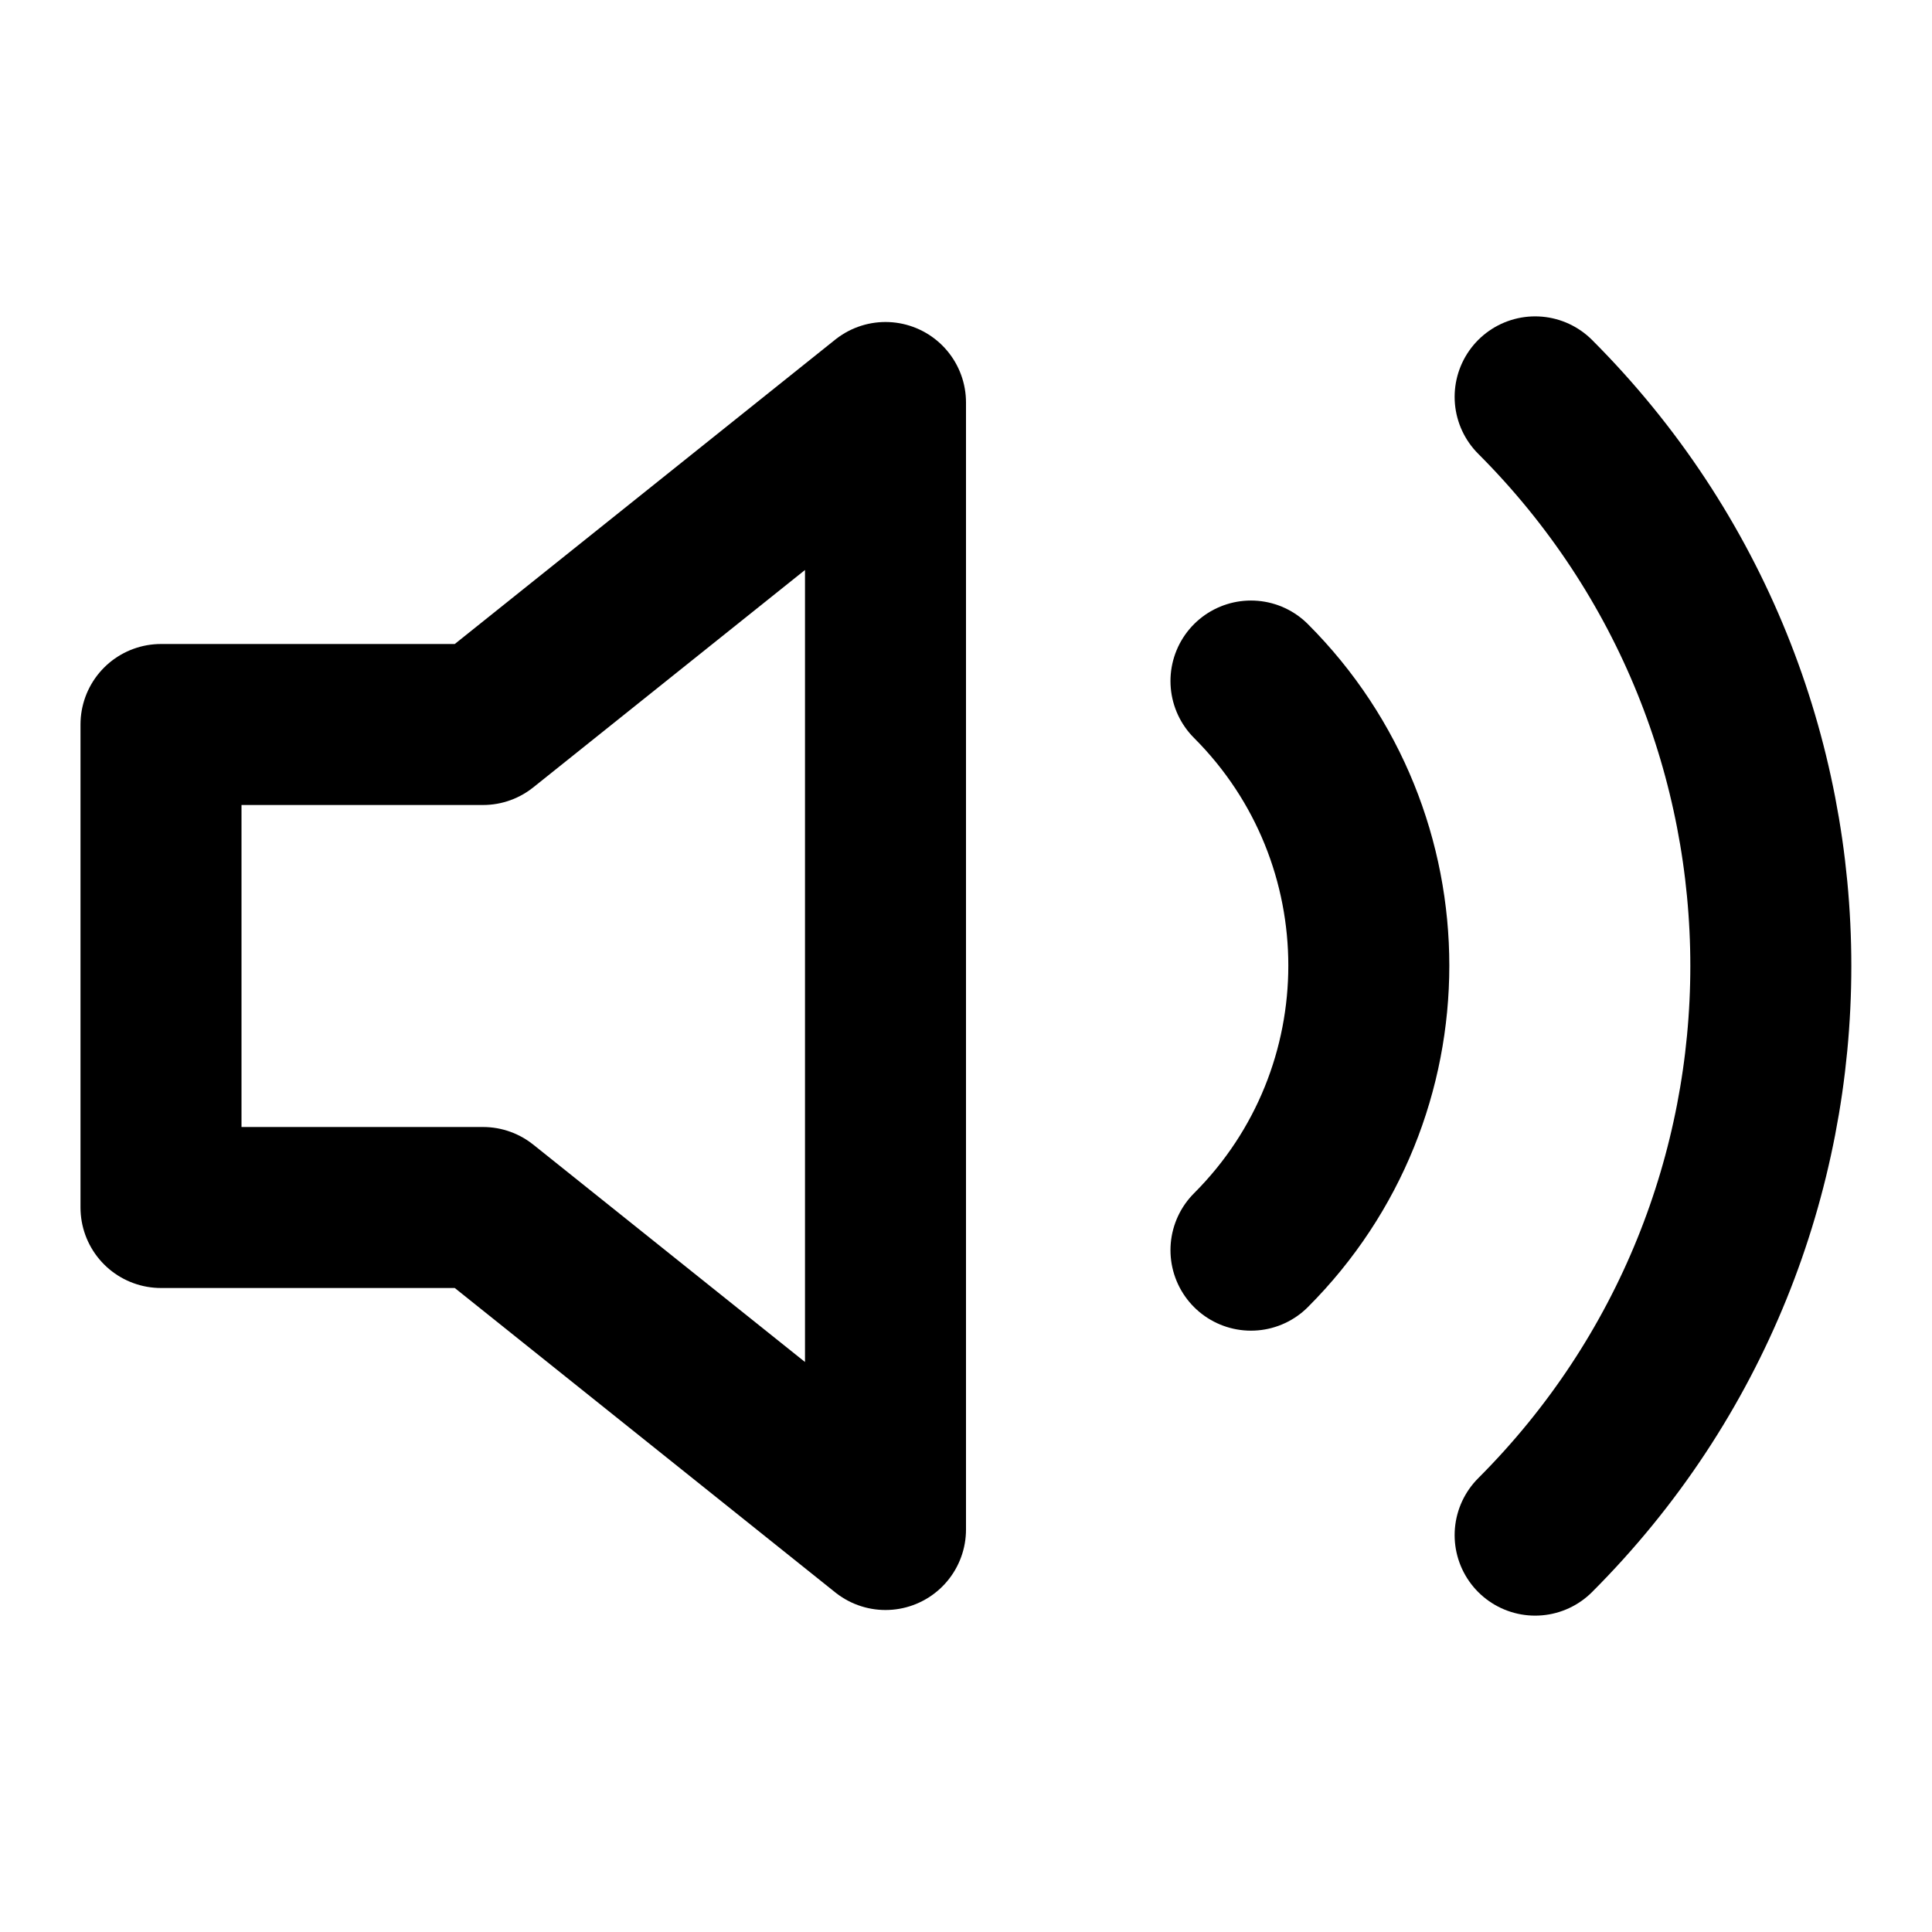
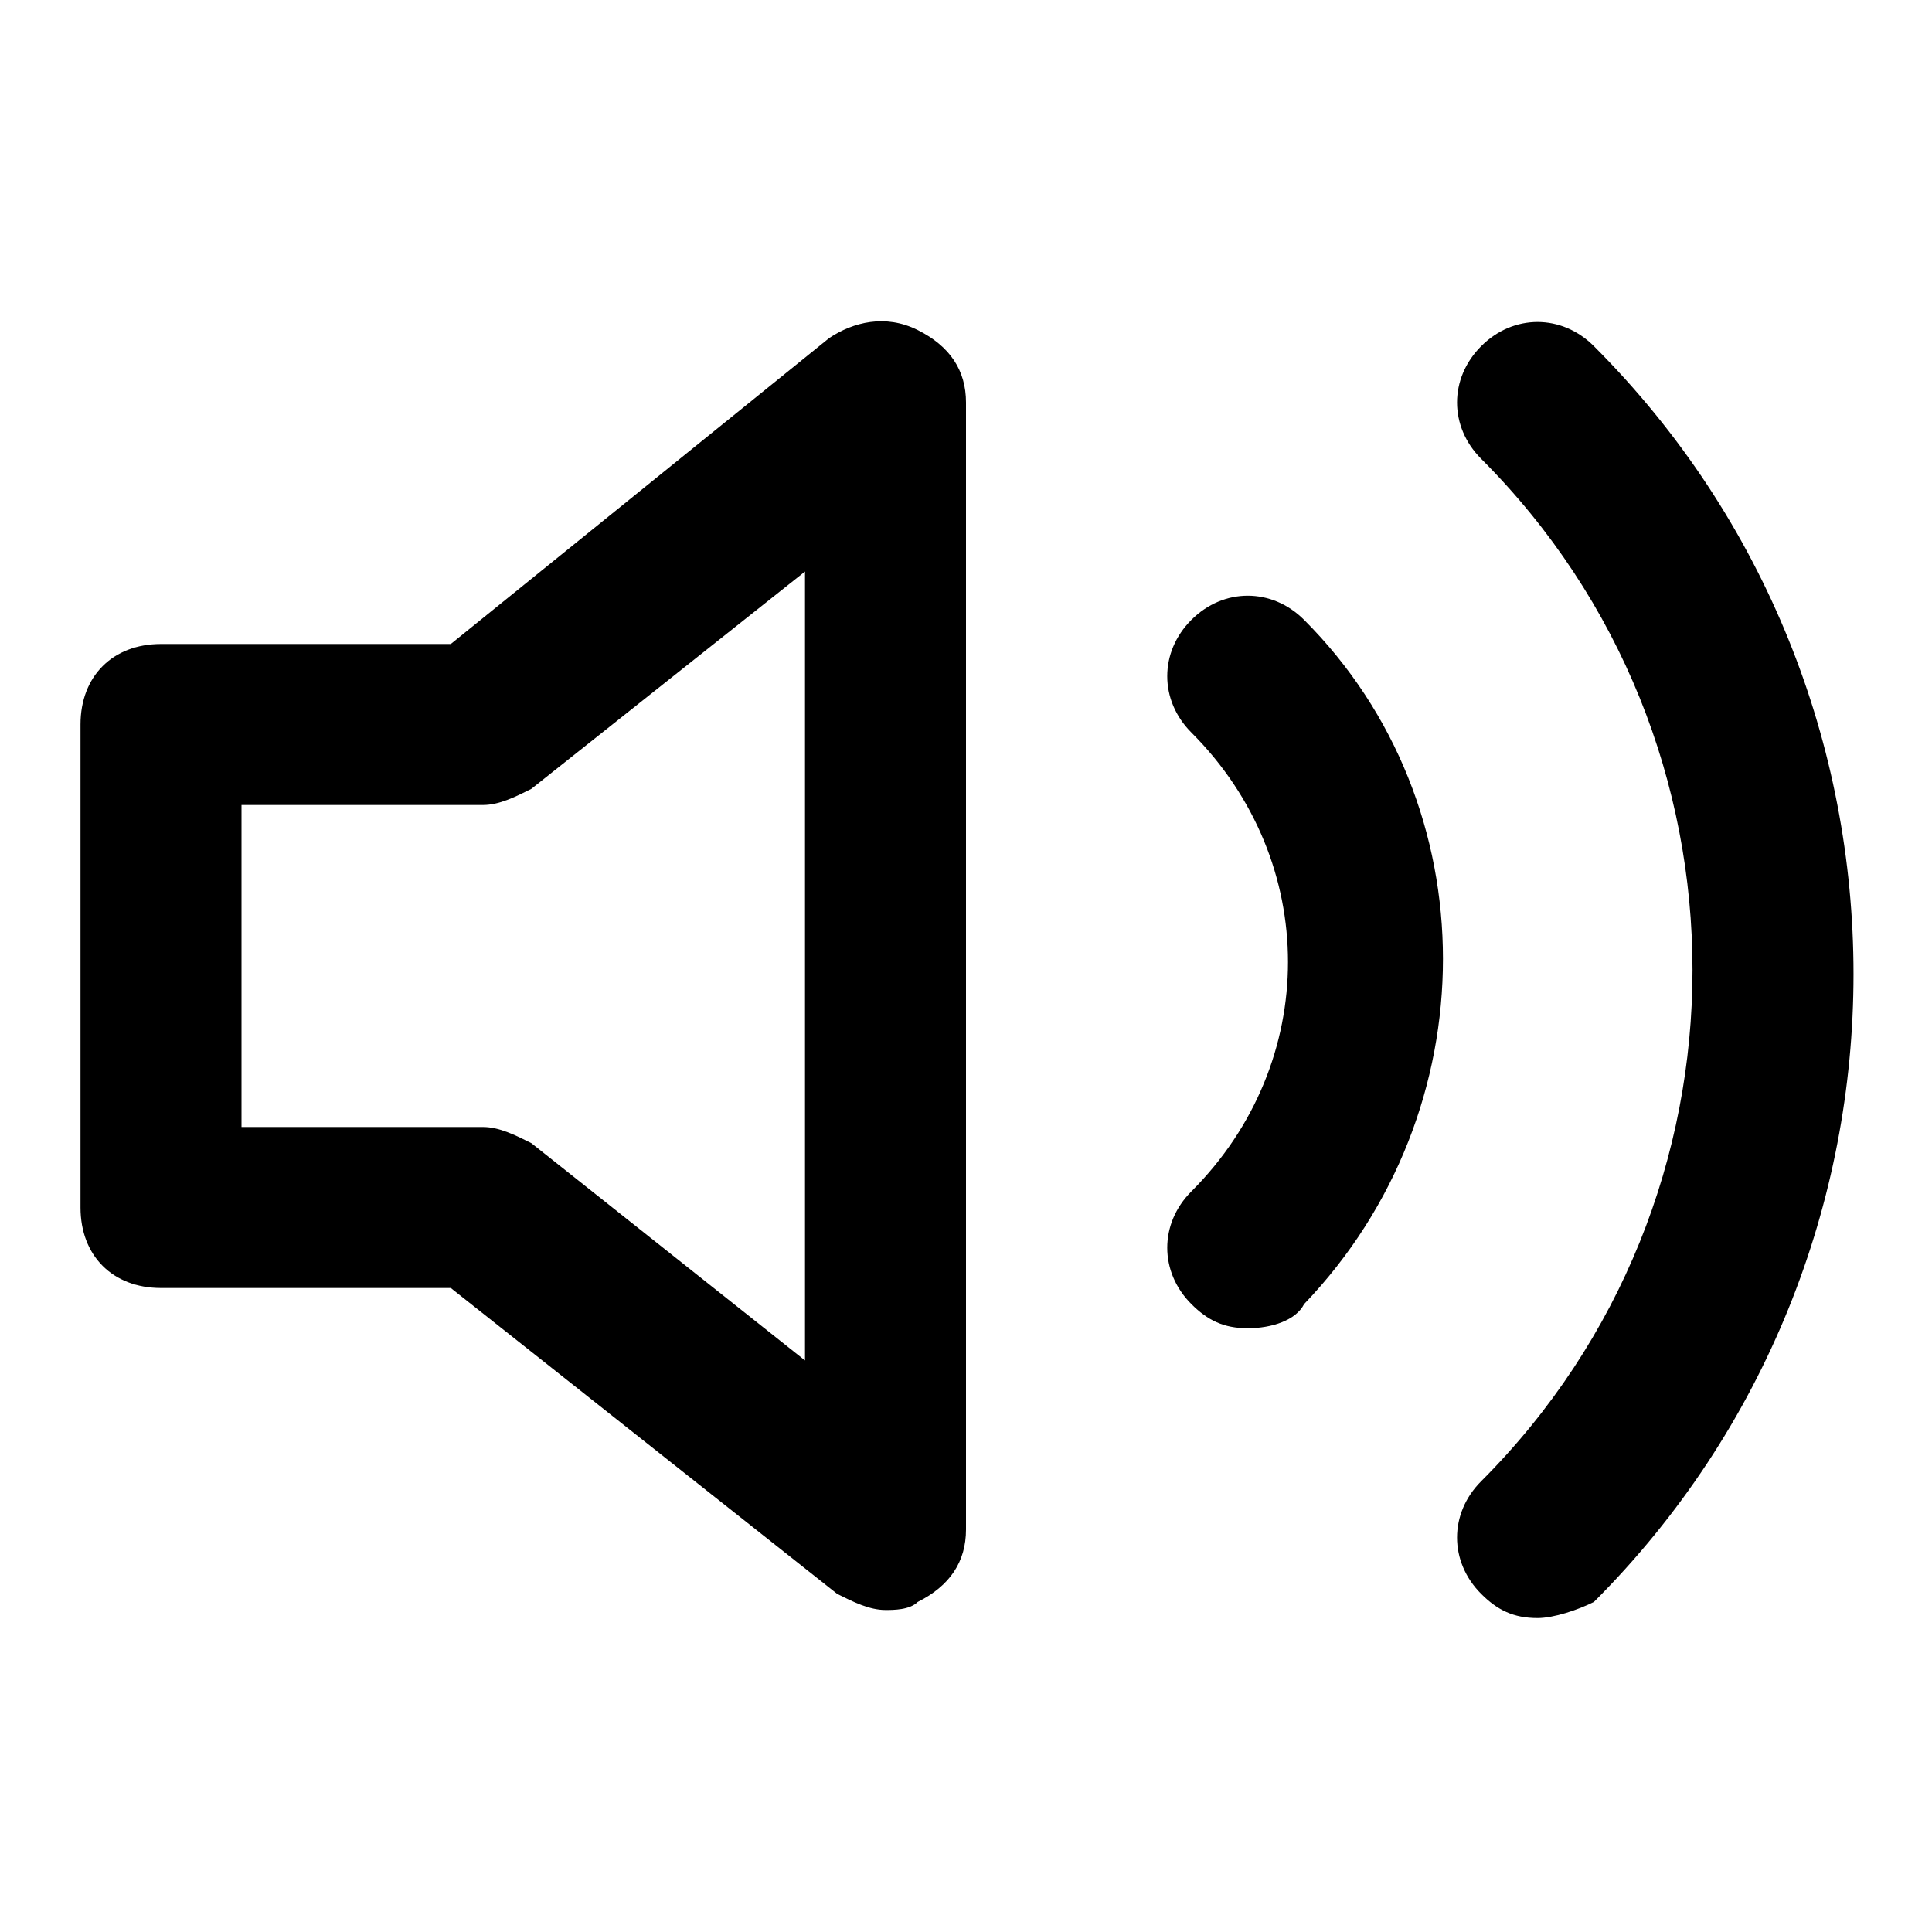
- <svg xmlns="http://www.w3.org/2000/svg" width="24" height="24" viewBox="0 0 24 24" fill="none" stroke="currentColor" stroke-width="2" stroke-linecap="round" stroke-linejoin="round">
-   <polygon points="11 5 6 9 2 9 2 15 6 15 11 19 11 5" />
-   <path d="M19.07 4.93a10 10 0 0 1 0 14.14M15.54 8.46a5 5 0 0 1 0 7.07" />
+ <svg xmlns="http://www.w3.org/2000/svg" viewBox="0 0 24 24" style="enable-background:new 0 0 24 24" xml:space="preserve">
+   <path d="M11 20c-.2 0-.4-.1-.6-.2L5.6 16H2c-.6 0-1-.4-1-1V9c0-.6.4-1 1-1h3.6l4.7-3.8c.3-.2.7-.3 1.1-.1.4.2.6.5.6.9v14c0 .4-.2.7-.6.9-.1.1-.3.1-.4.1zm-8-6h3c.2 0 .4.1.6.2l3.4 2.7V7.1L6.6 9.8c-.2.1-.4.2-.6.2H3v4zm16.1 6.1c-.3 0-.5-.1-.7-.3-.4-.4-.4-1 0-1.4 3.5-3.5 3.5-9.2 0-12.7-.4-.4-.4-1 0-1.4.4-.4 1-.4 1.4 0 4.3 4.3 4.3 11.3 0 15.6-.2.1-.5.2-.7.2zm-3.6-3.6c-.3 0-.5-.1-.7-.3-.4-.4-.4-1 0-1.4 1.6-1.6 1.6-4.1 0-5.7-.4-.4-.4-1 0-1.4.4-.4 1-.4 1.4 0 2.3 2.3 2.3 6.1 0 8.5-.1.2-.4.3-.7.3z" />
</svg>
